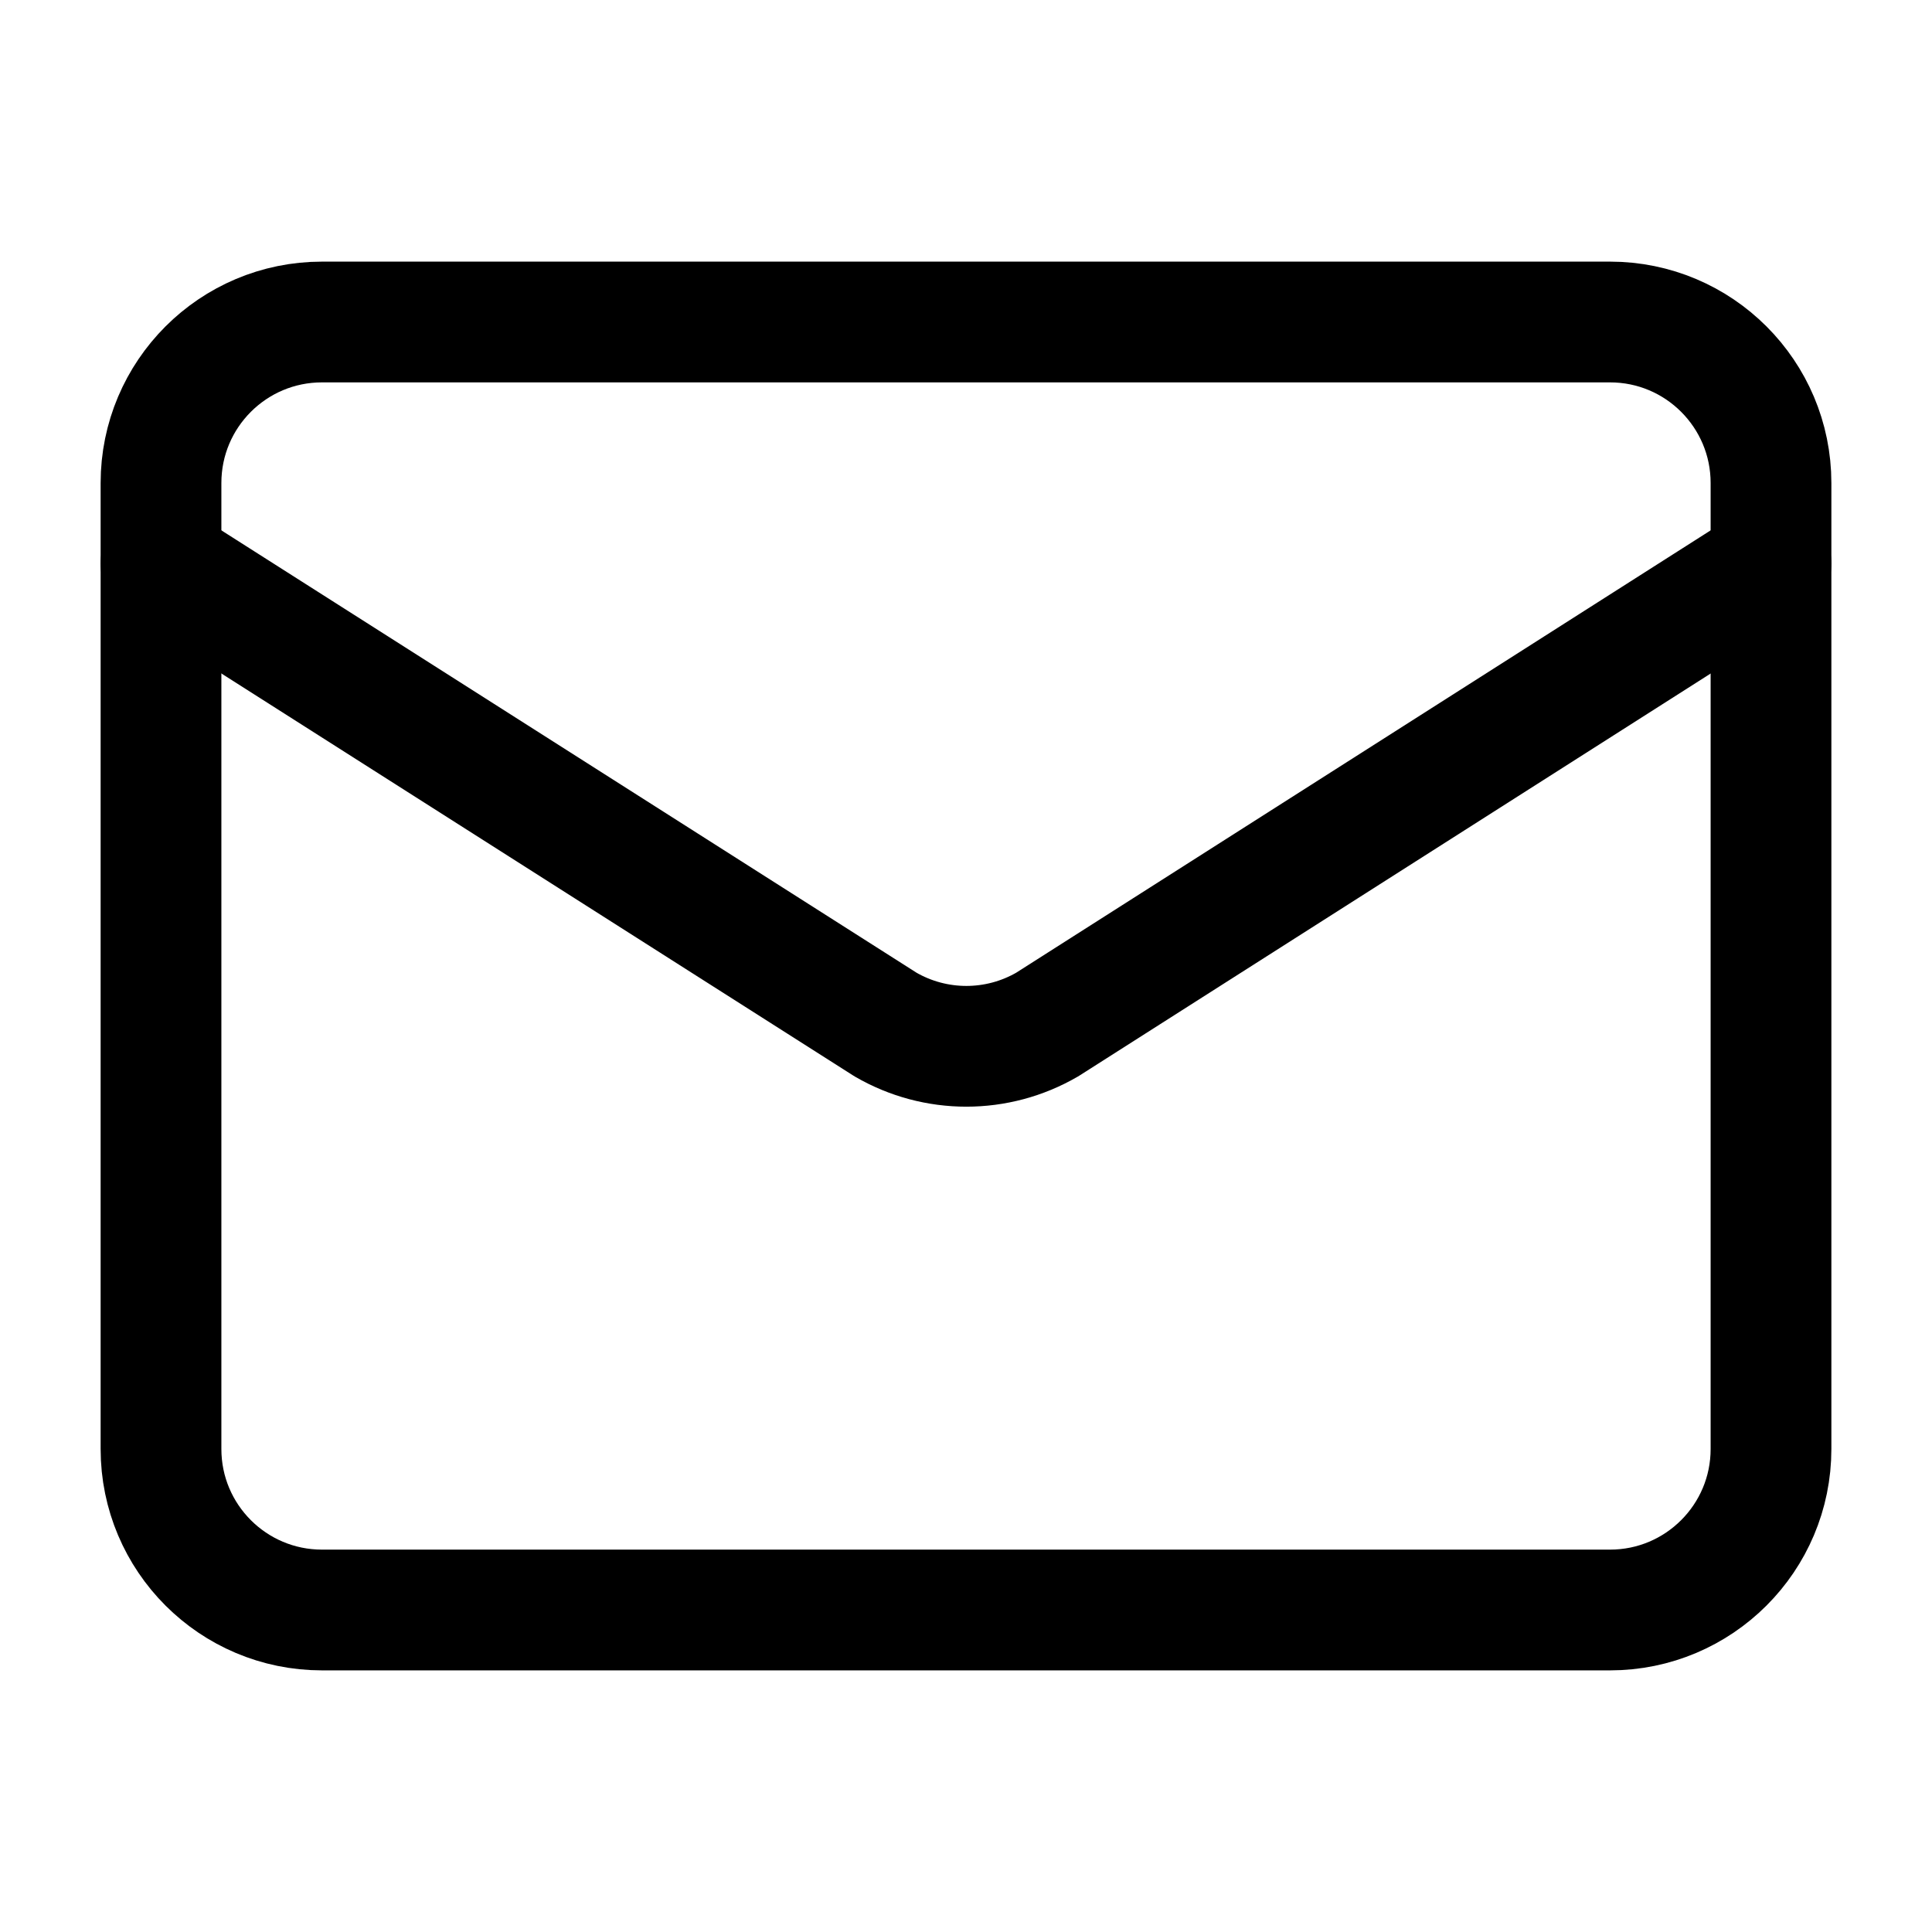
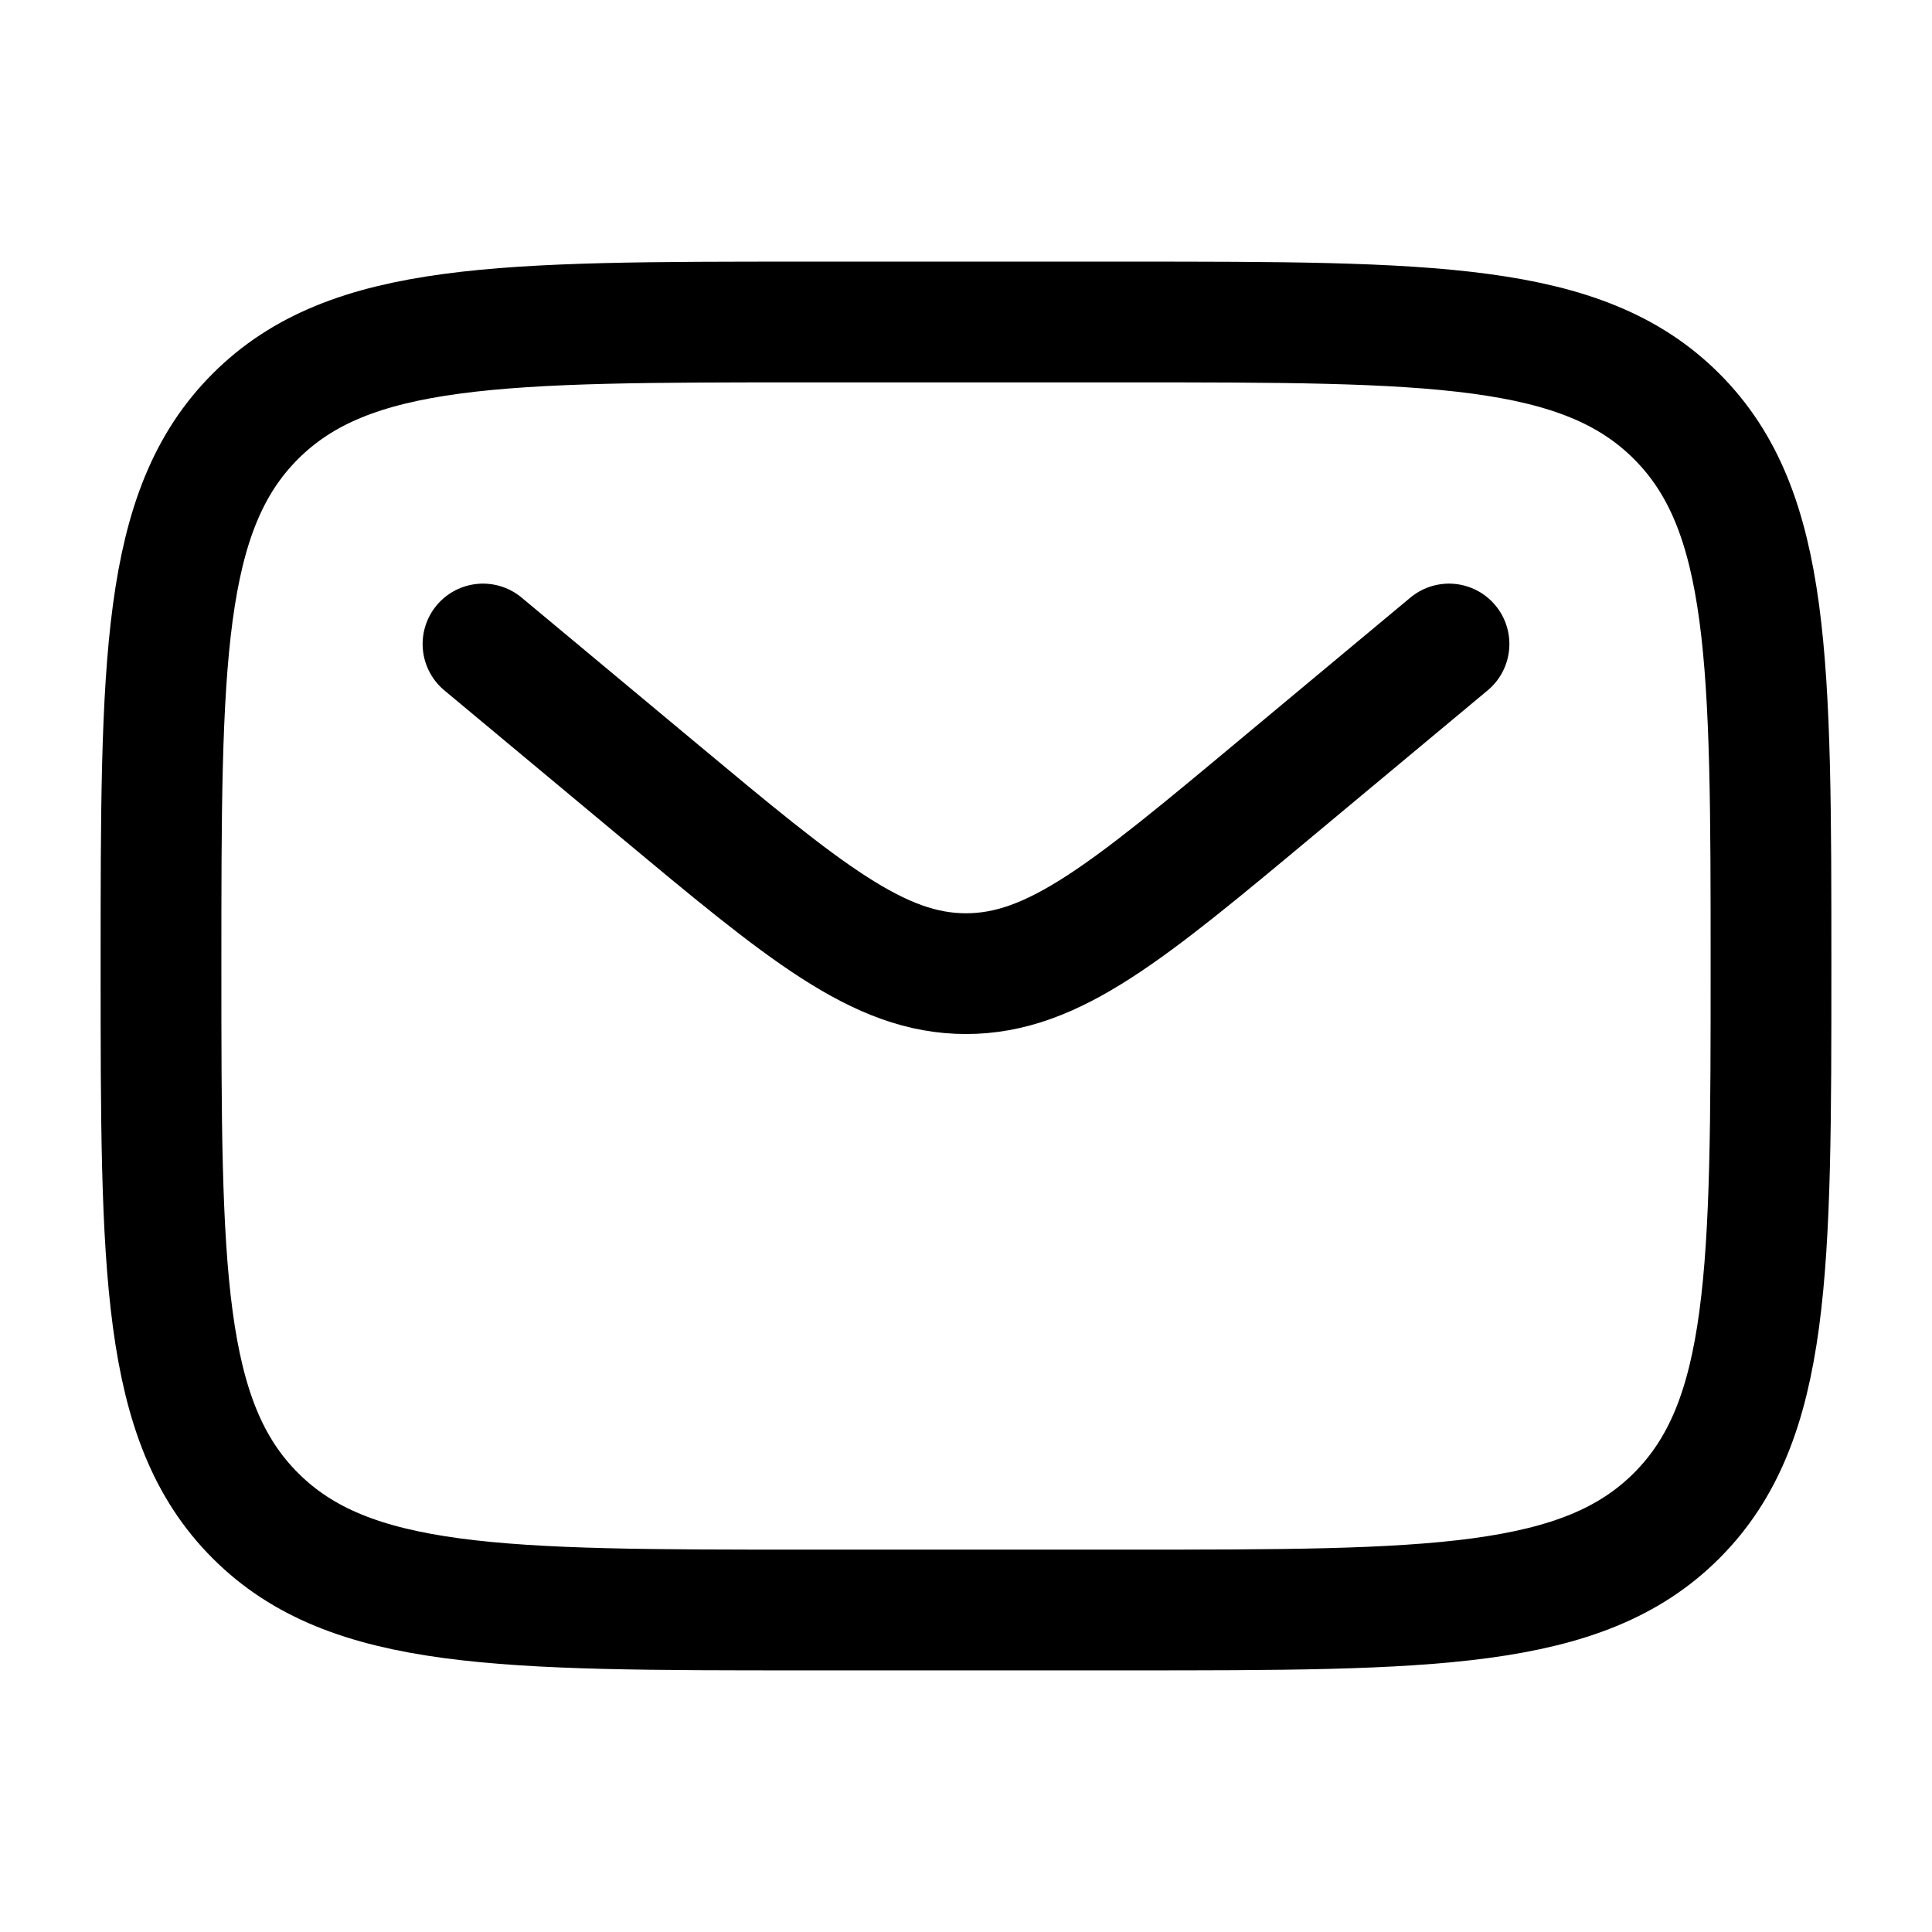
- <svg xmlns="http://www.w3.org/2000/svg" width="24" height="24" viewBox="0 0 24 24" fill="none" stroke="currentColor" stroke-width="1.5" stroke-linecap="round" stroke-linejoin="round" class="lucide lucide-mail" aria-hidden="true">
-   <path d="m22 7-8.991 5.727a2 2 0 0 1-2.009 0L2 7" />
-   <rect x="2" y="4" width="20" height="16" rx="2" />
+ <svg xmlns="http://www.w3.org/2000/svg" width="24" height="24" viewBox="0 0 24 24" fill="none">
+   <path d="M10 20H14C17.771 20 19.657 20 20.828 18.828C22 17.657 22 15.771 22 12C22 8.229 22 6.343 20.828 5.172C19.657 4 17.771 4 14 4H10C6.229 4 4.343 4 3.172 5.172C2 6.343 2 8.229 2 12C2 15.771 2 17.657 3.172 18.828C4.343 20 6.229 20 10 20Z" stroke-width="1.5" stroke-linecap="round" stroke="currentColor" />
+   <path d="M6 8L8.159 9.799C9.996 11.33 10.914 12.095 12 12.095C13.086 12.095 14.005 11.33 15.841 9.799L18 8" stroke-width="1.5" stroke-linecap="round" stroke="currentColor" />
</svg>
